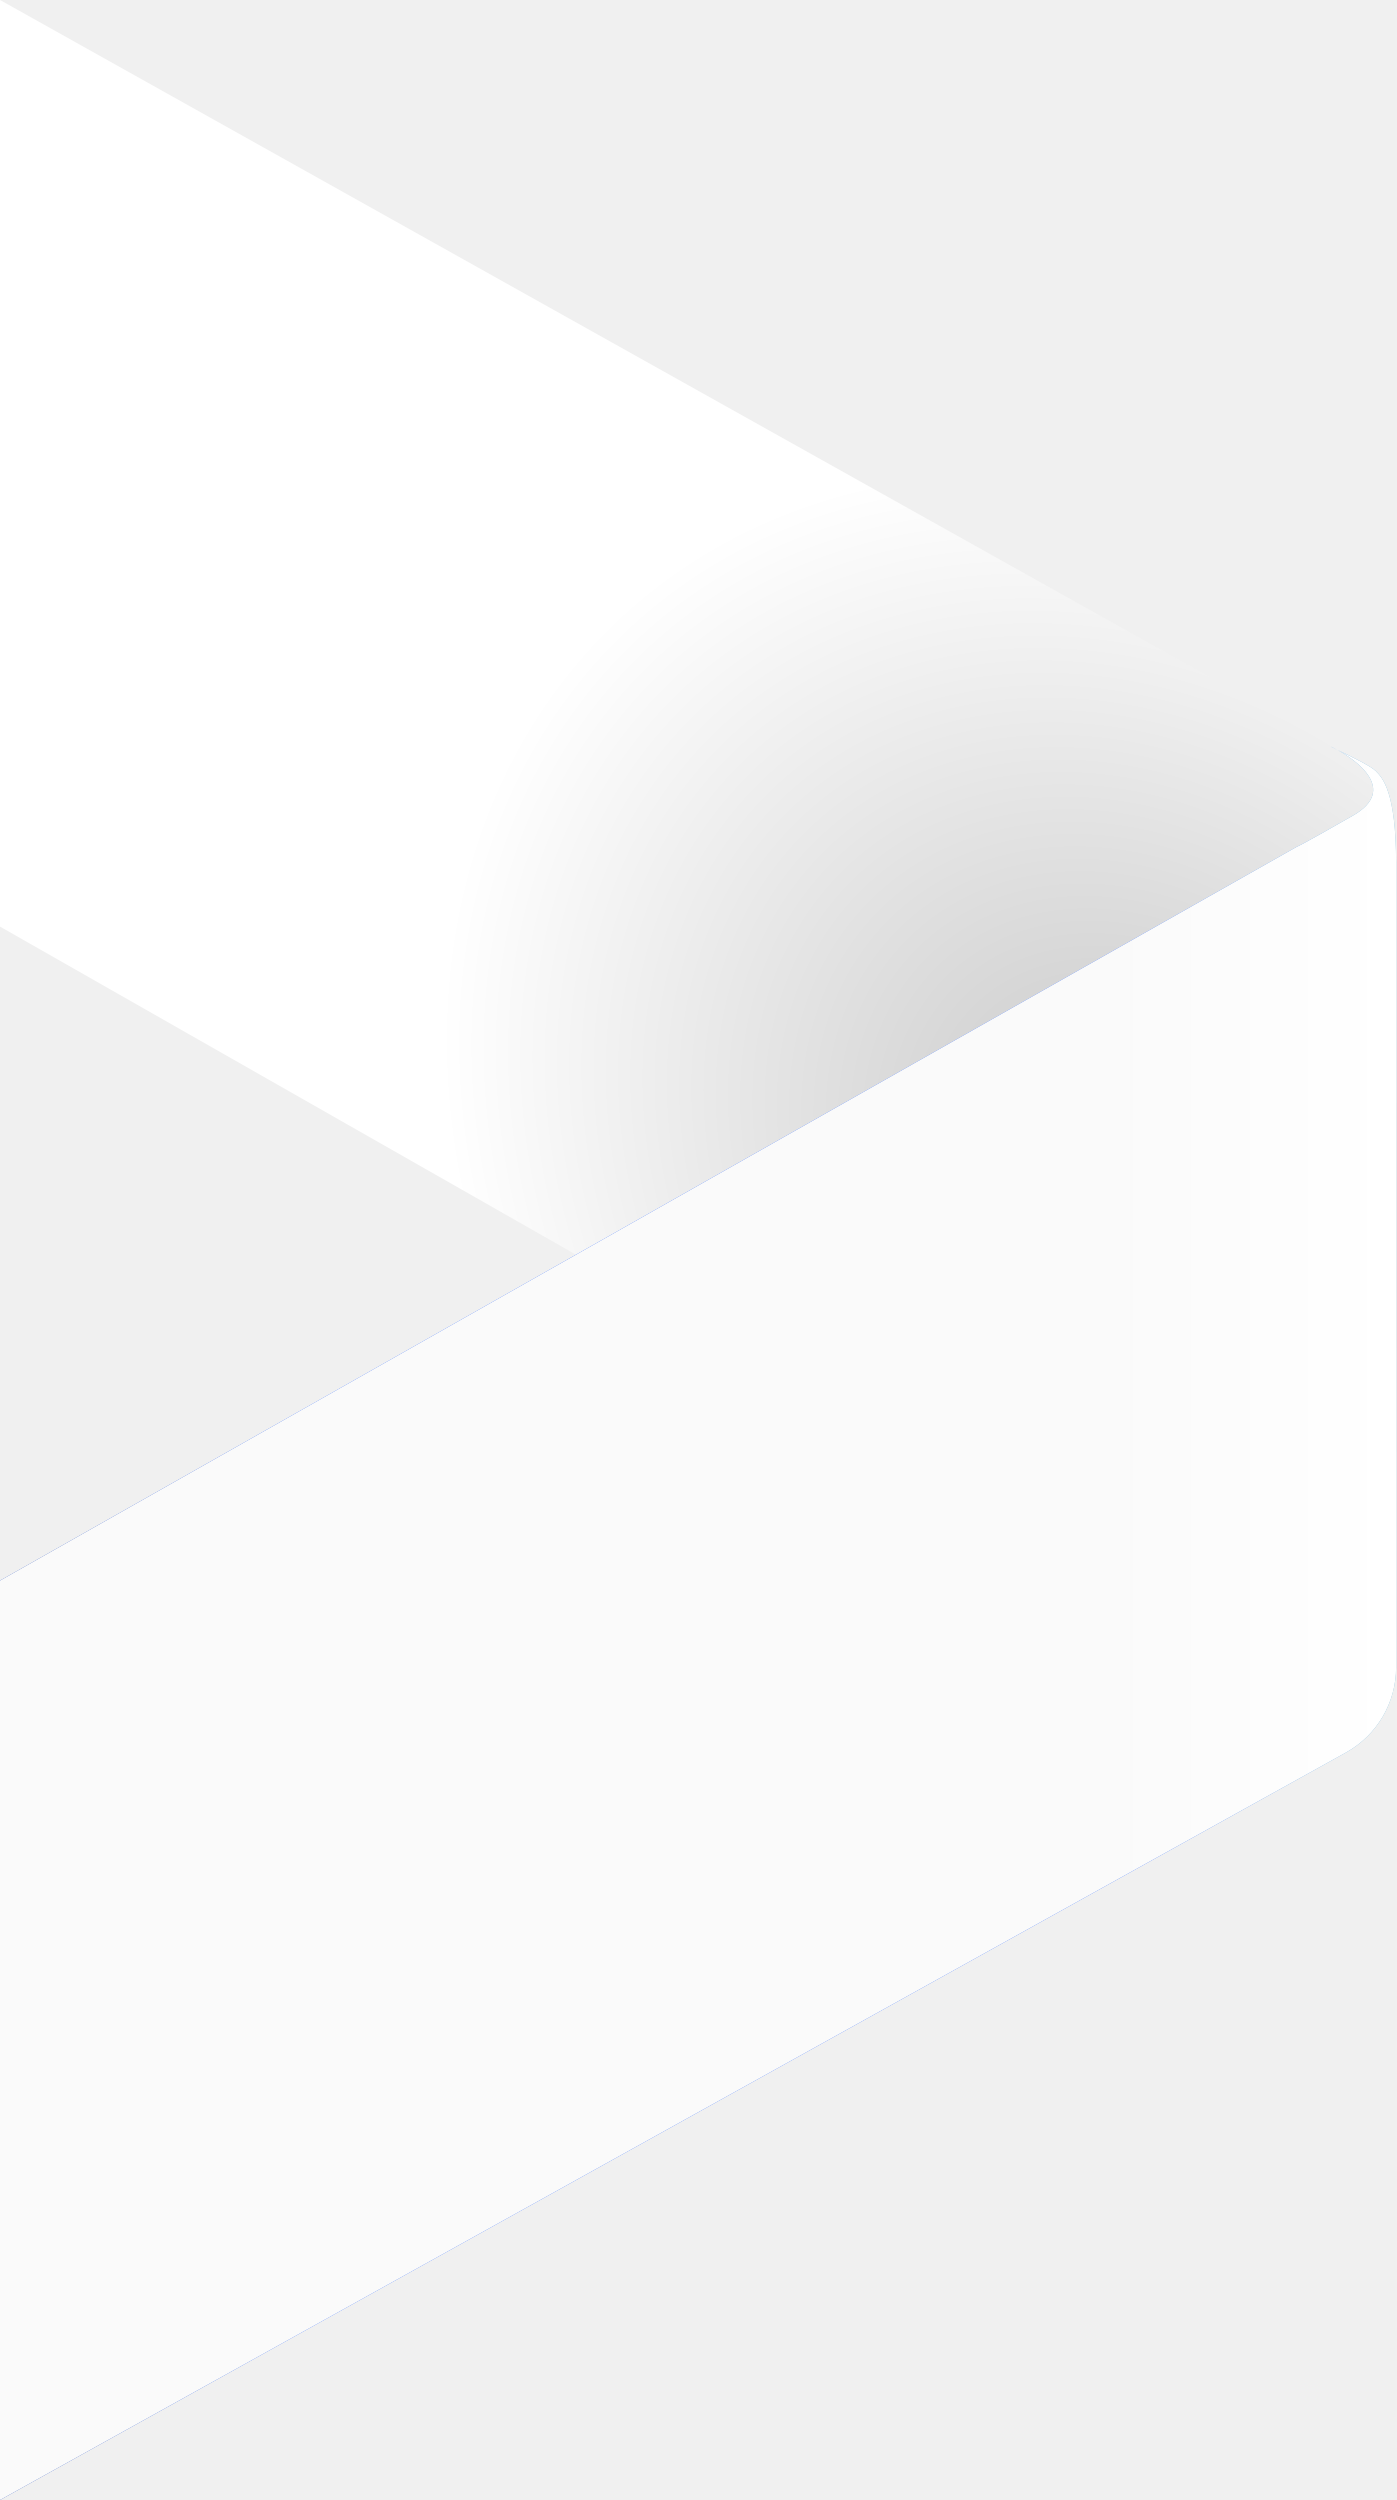
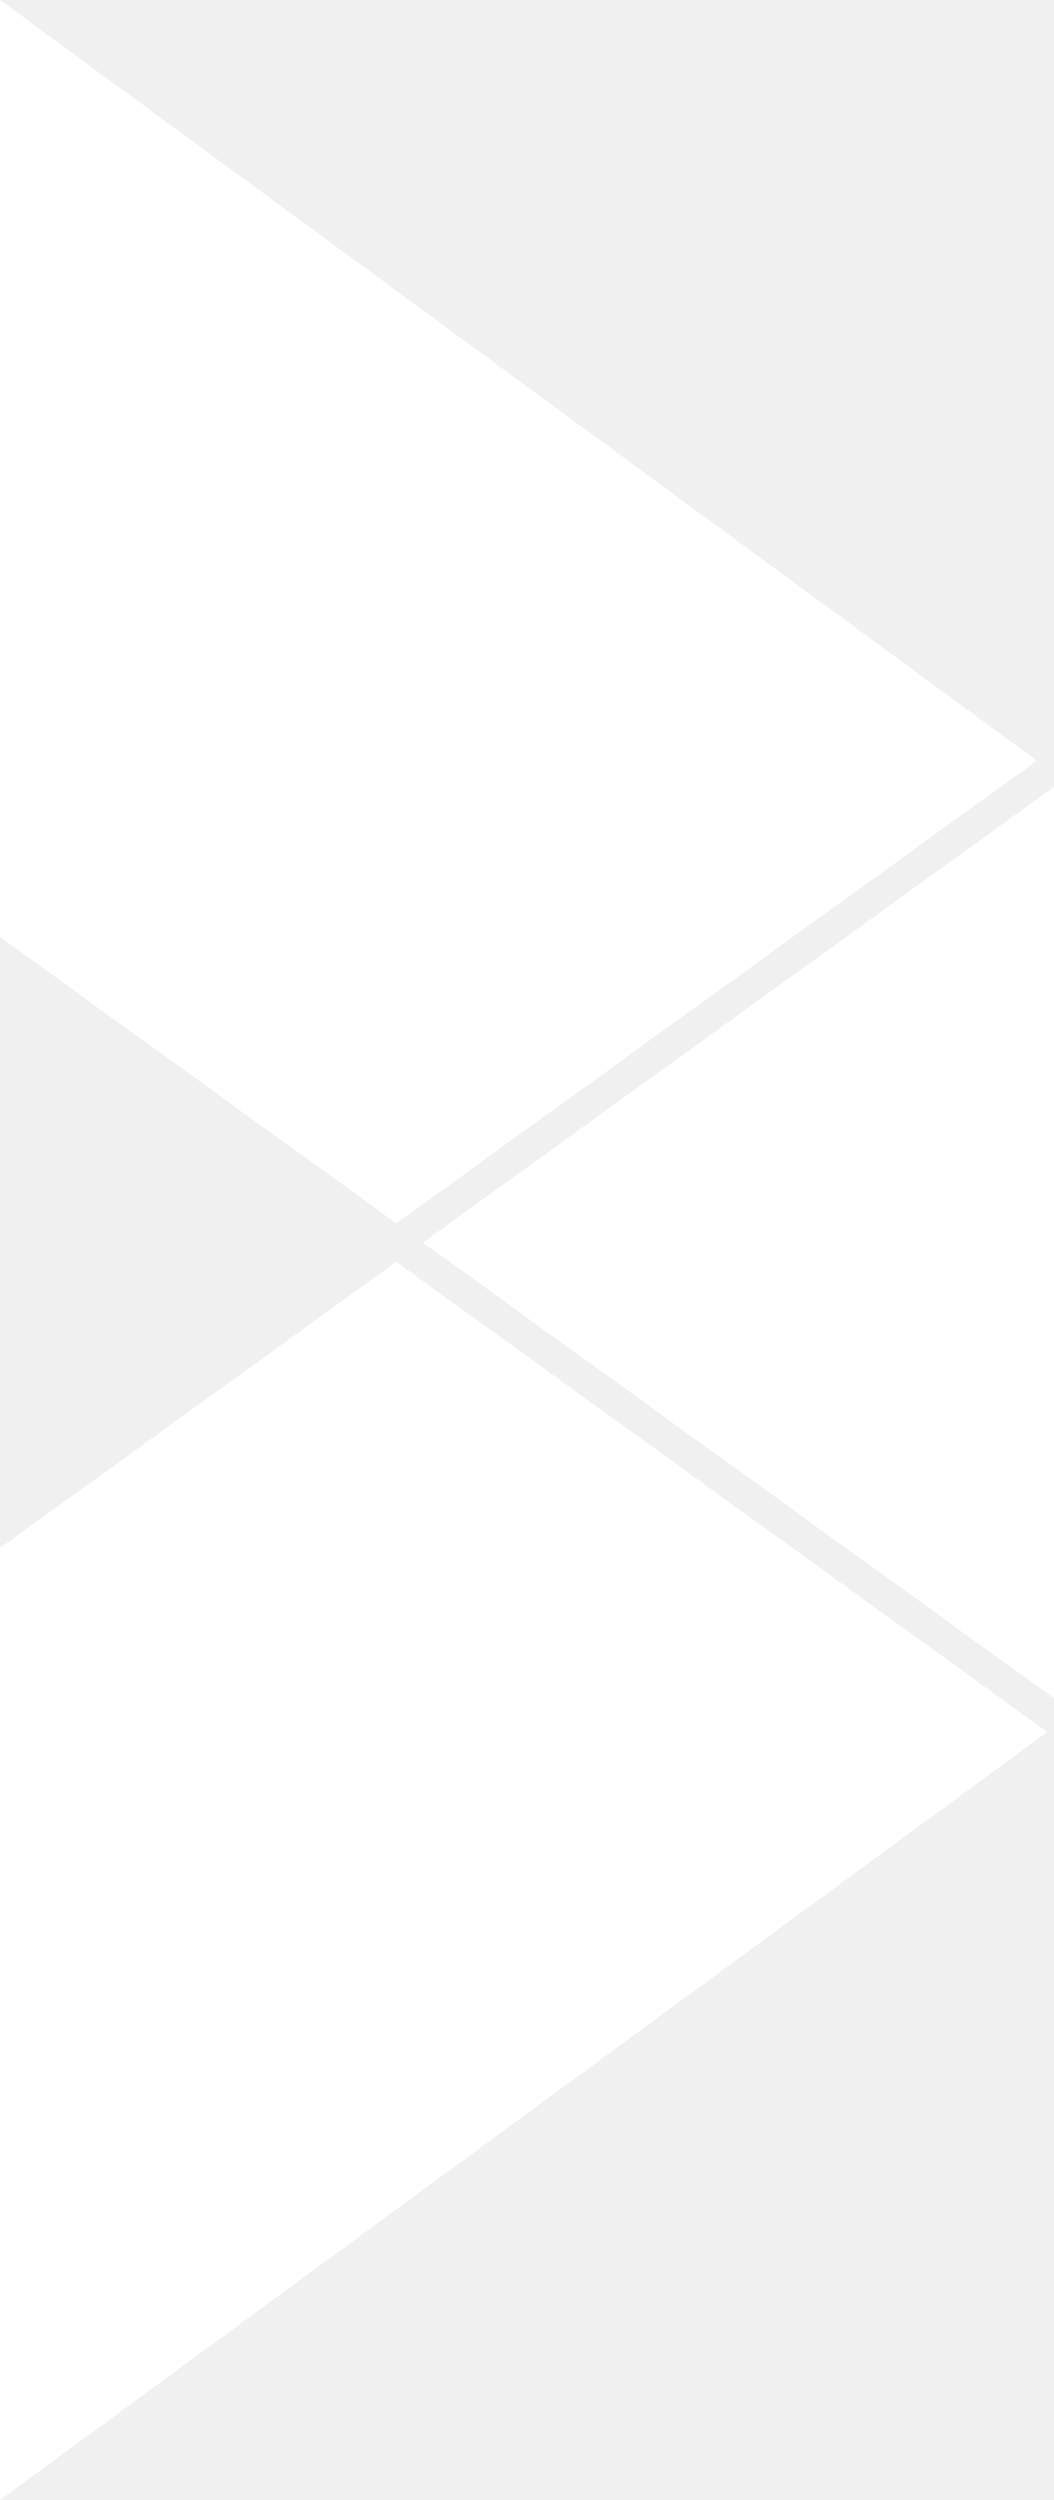
- <svg xmlns="http://www.w3.org/2000/svg" preserveAspectRatio="none" overflow="visible" style="display: block;" width="43" height="77" viewBox="0 0 43 77" fill="none">
-   <g id="Group 229">
-     <path id="Vector 2" d="M0 28.539V0L43 24.067V44.72L39.433 51L0 28.539Z" fill="url(#paint0_radial_12350_70915)" />
-     <g id="Vector 4">
-       <path d="M0 48.682V77L41.457 53.977C42.409 53.448 43 52.444 43 51.355V32.41V26.599C43 24.38 42.581 23.957 42.371 23.746C42.21 23.584 41.543 23.264 41.203 23.102C41.057 23.02 40.969 22.984 41.008 23.006C41.026 23.017 41.099 23.052 41.203 23.102C41.744 23.402 43.076 24.316 41.672 25.12C39.889 26.14 39.959 26.071 39.959 26.071L0 48.682Z" fill="url(#paint1_linear_12350_70915)" />
-       <path d="M0 48.682V77L41.457 53.977C42.409 53.448 43 52.444 43 51.355V32.41V26.599C43 24.38 42.581 23.957 42.371 23.746C42.21 23.584 41.543 23.264 41.203 23.102C41.057 23.02 40.969 22.984 41.008 23.006C41.026 23.017 41.099 23.052 41.203 23.102C41.744 23.402 43.076 24.316 41.672 25.12C39.889 26.14 39.959 26.071 39.959 26.071L0 48.682Z" fill="url(#paint2_linear_12350_70915)" />
-     </g>
-   </g>
-   <defs>
-     <radialGradient id="paint0_radial_12350_70915" cx="0" cy="0" r="1" gradientTransform="matrix(-16.5707 -16.8254 13.6426 -13.8523 35.0295 36.2066)" gradientUnits="userSpaceOnUse">
-       <stop stop-color="#C6C6C6" />
-       <stop offset="1" stop-color="white" />
-     </radialGradient>
-     <linearGradient id="paint1_linear_12350_70915" x1="42.902" y1="59.062" x2="0" y2="59.062" gradientUnits="userSpaceOnUse">
-       <stop stop-color="#73B3CE" />
-       <stop offset="0.182" stop-color="#2764FD" />
-       <stop offset="0.774" stop-color="#2764FD" />
-       <stop offset="0.966" stop-color="#2B55C0" />
-     </linearGradient>
-     <linearGradient id="paint2_linear_12350_70915" x1="43" y1="39.5" x2="34" y2="39.5" gradientUnits="userSpaceOnUse">
-       <stop stop-color="white" />
-       <stop offset="1" stop-color="#FAFAFA" />
-     </linearGradient>
-   </defs>
+ <svg xmlns="http://www.w3.org/2000/svg" preserveAspectRatio="none" overflow="visible" style="display: block;" width="33.724" height="79.995" viewBox="0 0 33.724 79.995" fill="none">
+   <path id="Subtract" d="M33.511 55.421L0 79.995V49.534L12.681 40.376L33.511 55.421ZM33.724 54.34L13.534 39.76L33.724 25.179V54.34ZM33.177 24.34L12.681 39.143L0 29.984V0L33.177 24.34Z" fill="white" />
</svg>
